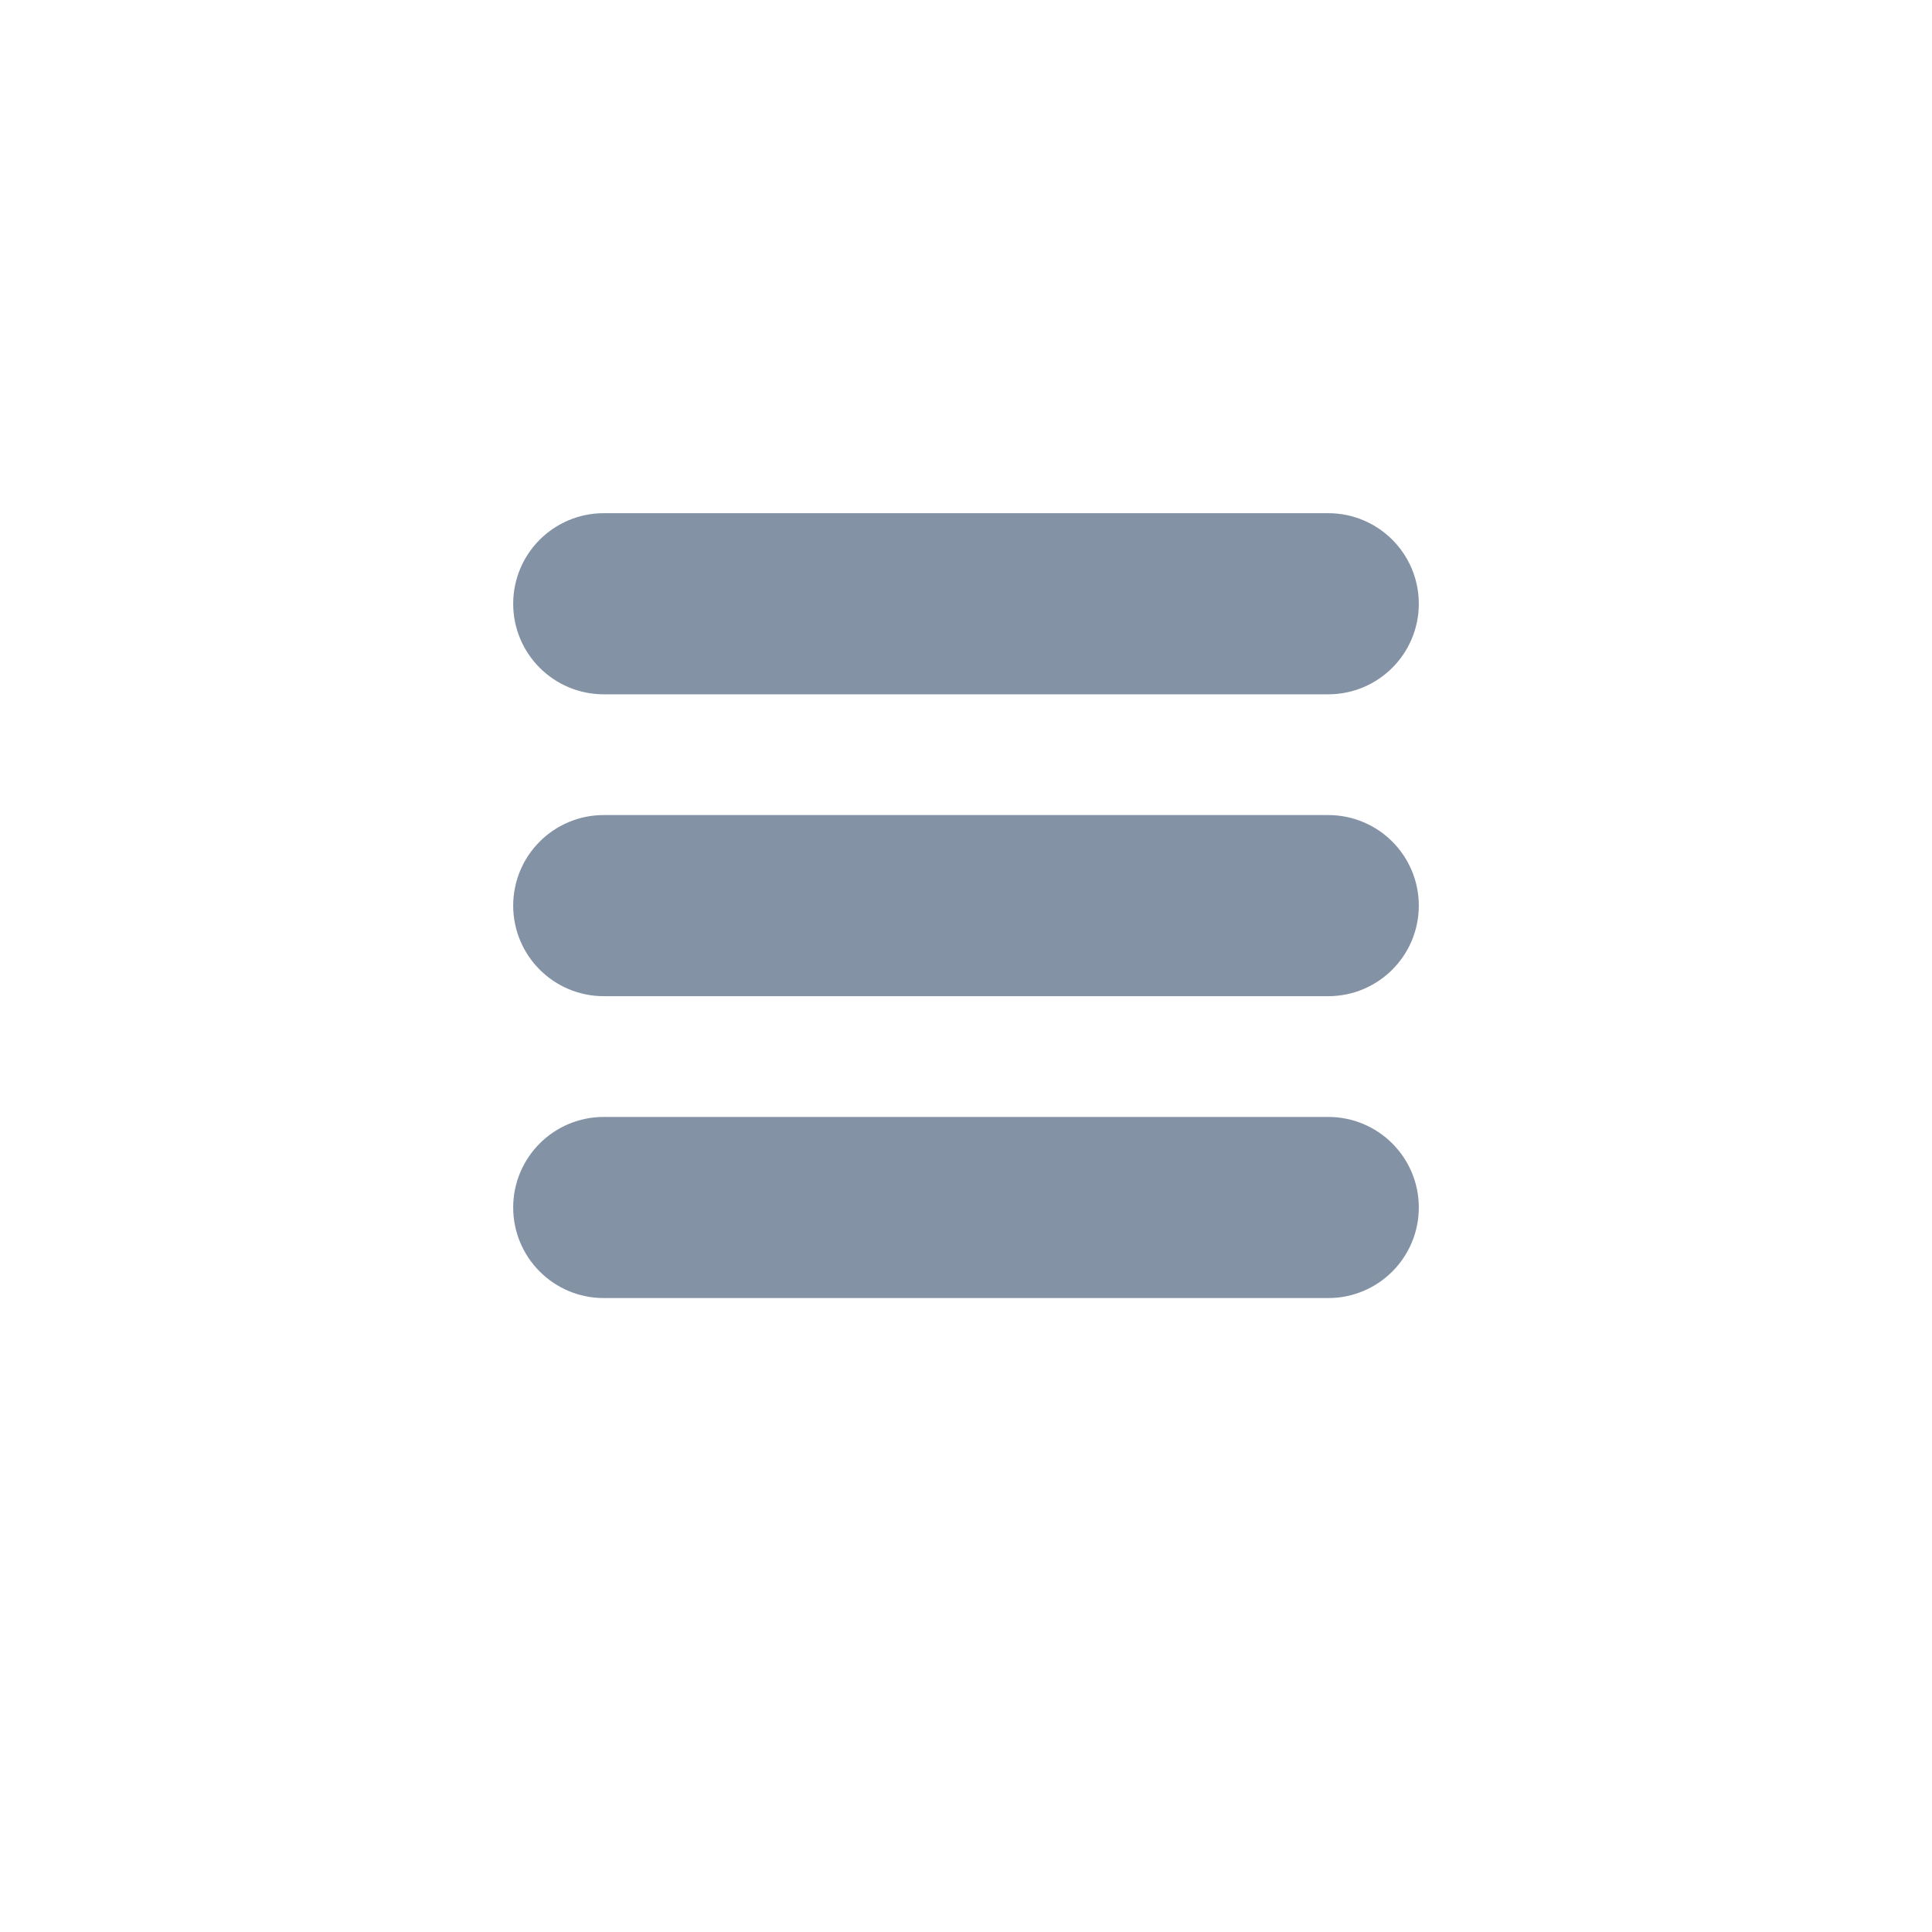
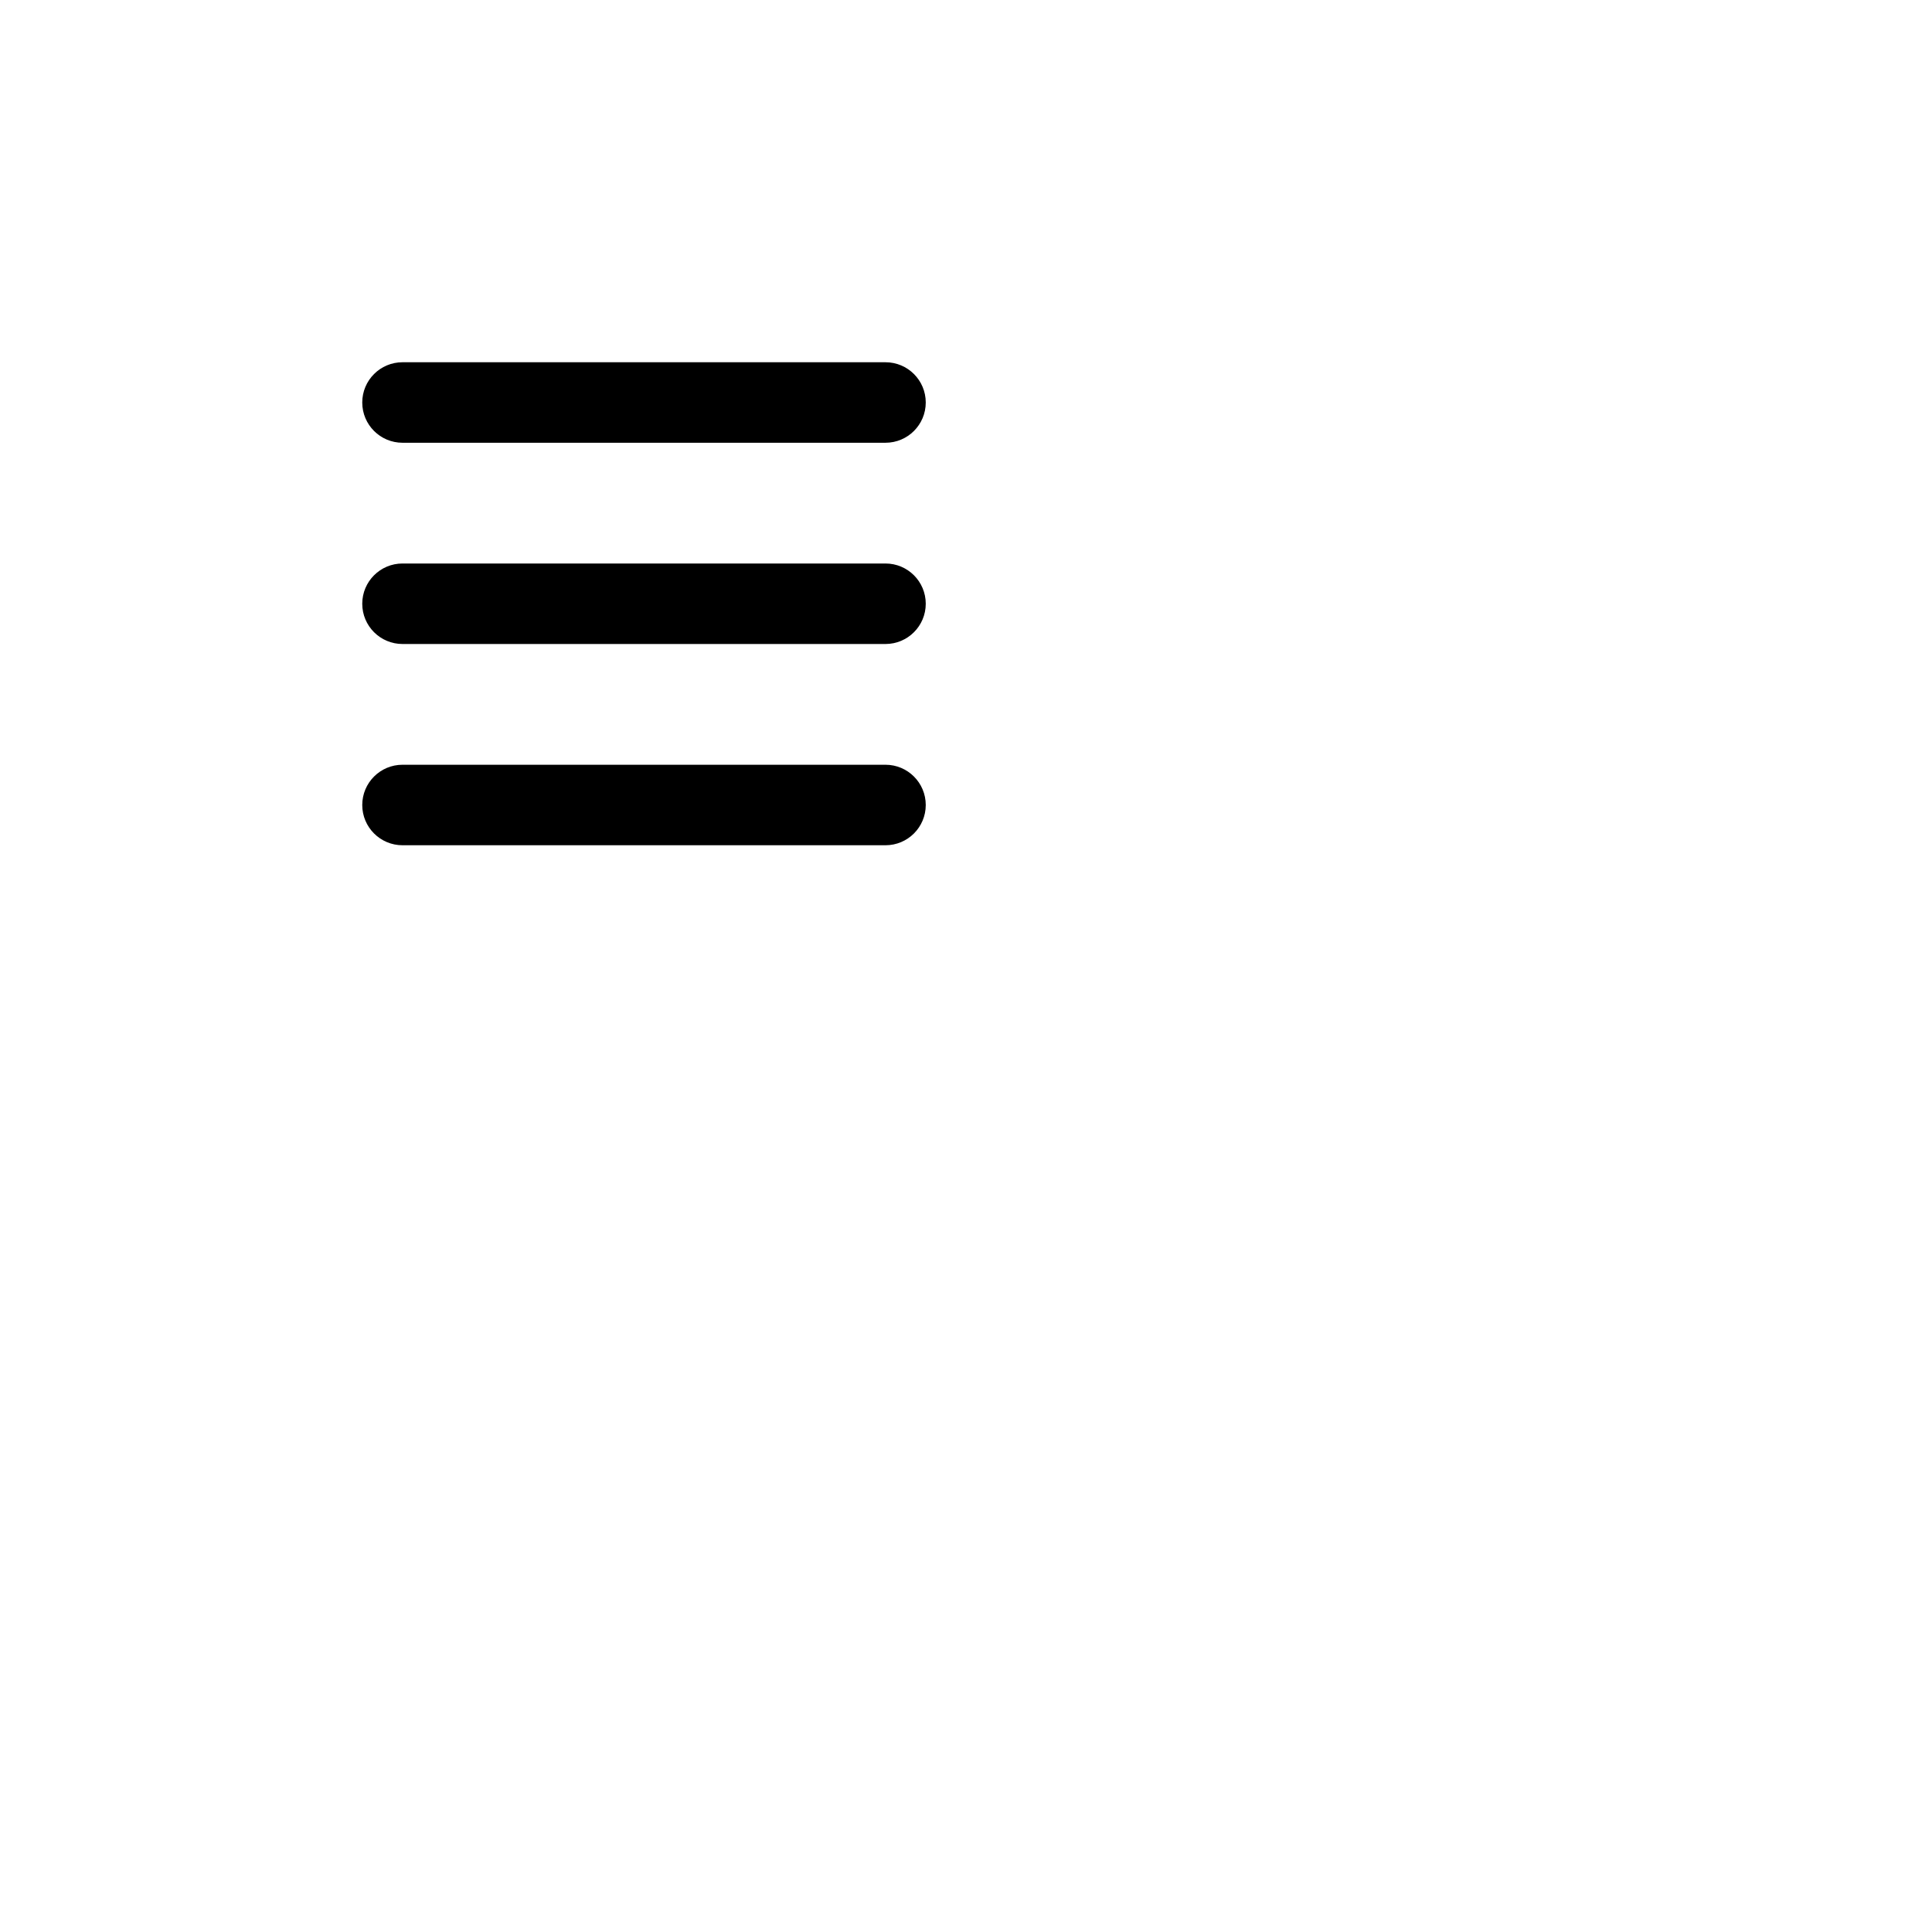
- <svg xmlns="http://www.w3.org/2000/svg" fill="#8492a6" stroke="#8492a6" width="32" height="32">
+ <svg xmlns="http://www.w3.org/2000/svg" fill="currentColor" stroke="curentColor" width="48px" height="48px">
  <path d="M9 10a1 1 0 0 1 1-1h12a1 1 0 0 1 0 2H10a1 1 0 0 1-1-1Zm0 5a1 1 0 0 1 1-1h12a1 1 0 0 1 0 2H10a1 1 0 0 1-1-1Zm0 5a1 1 0 0 1 1-1h12a1 1 0 0 1 0 2H10a1 1 0 0 1-1-1Z" />
</svg>
